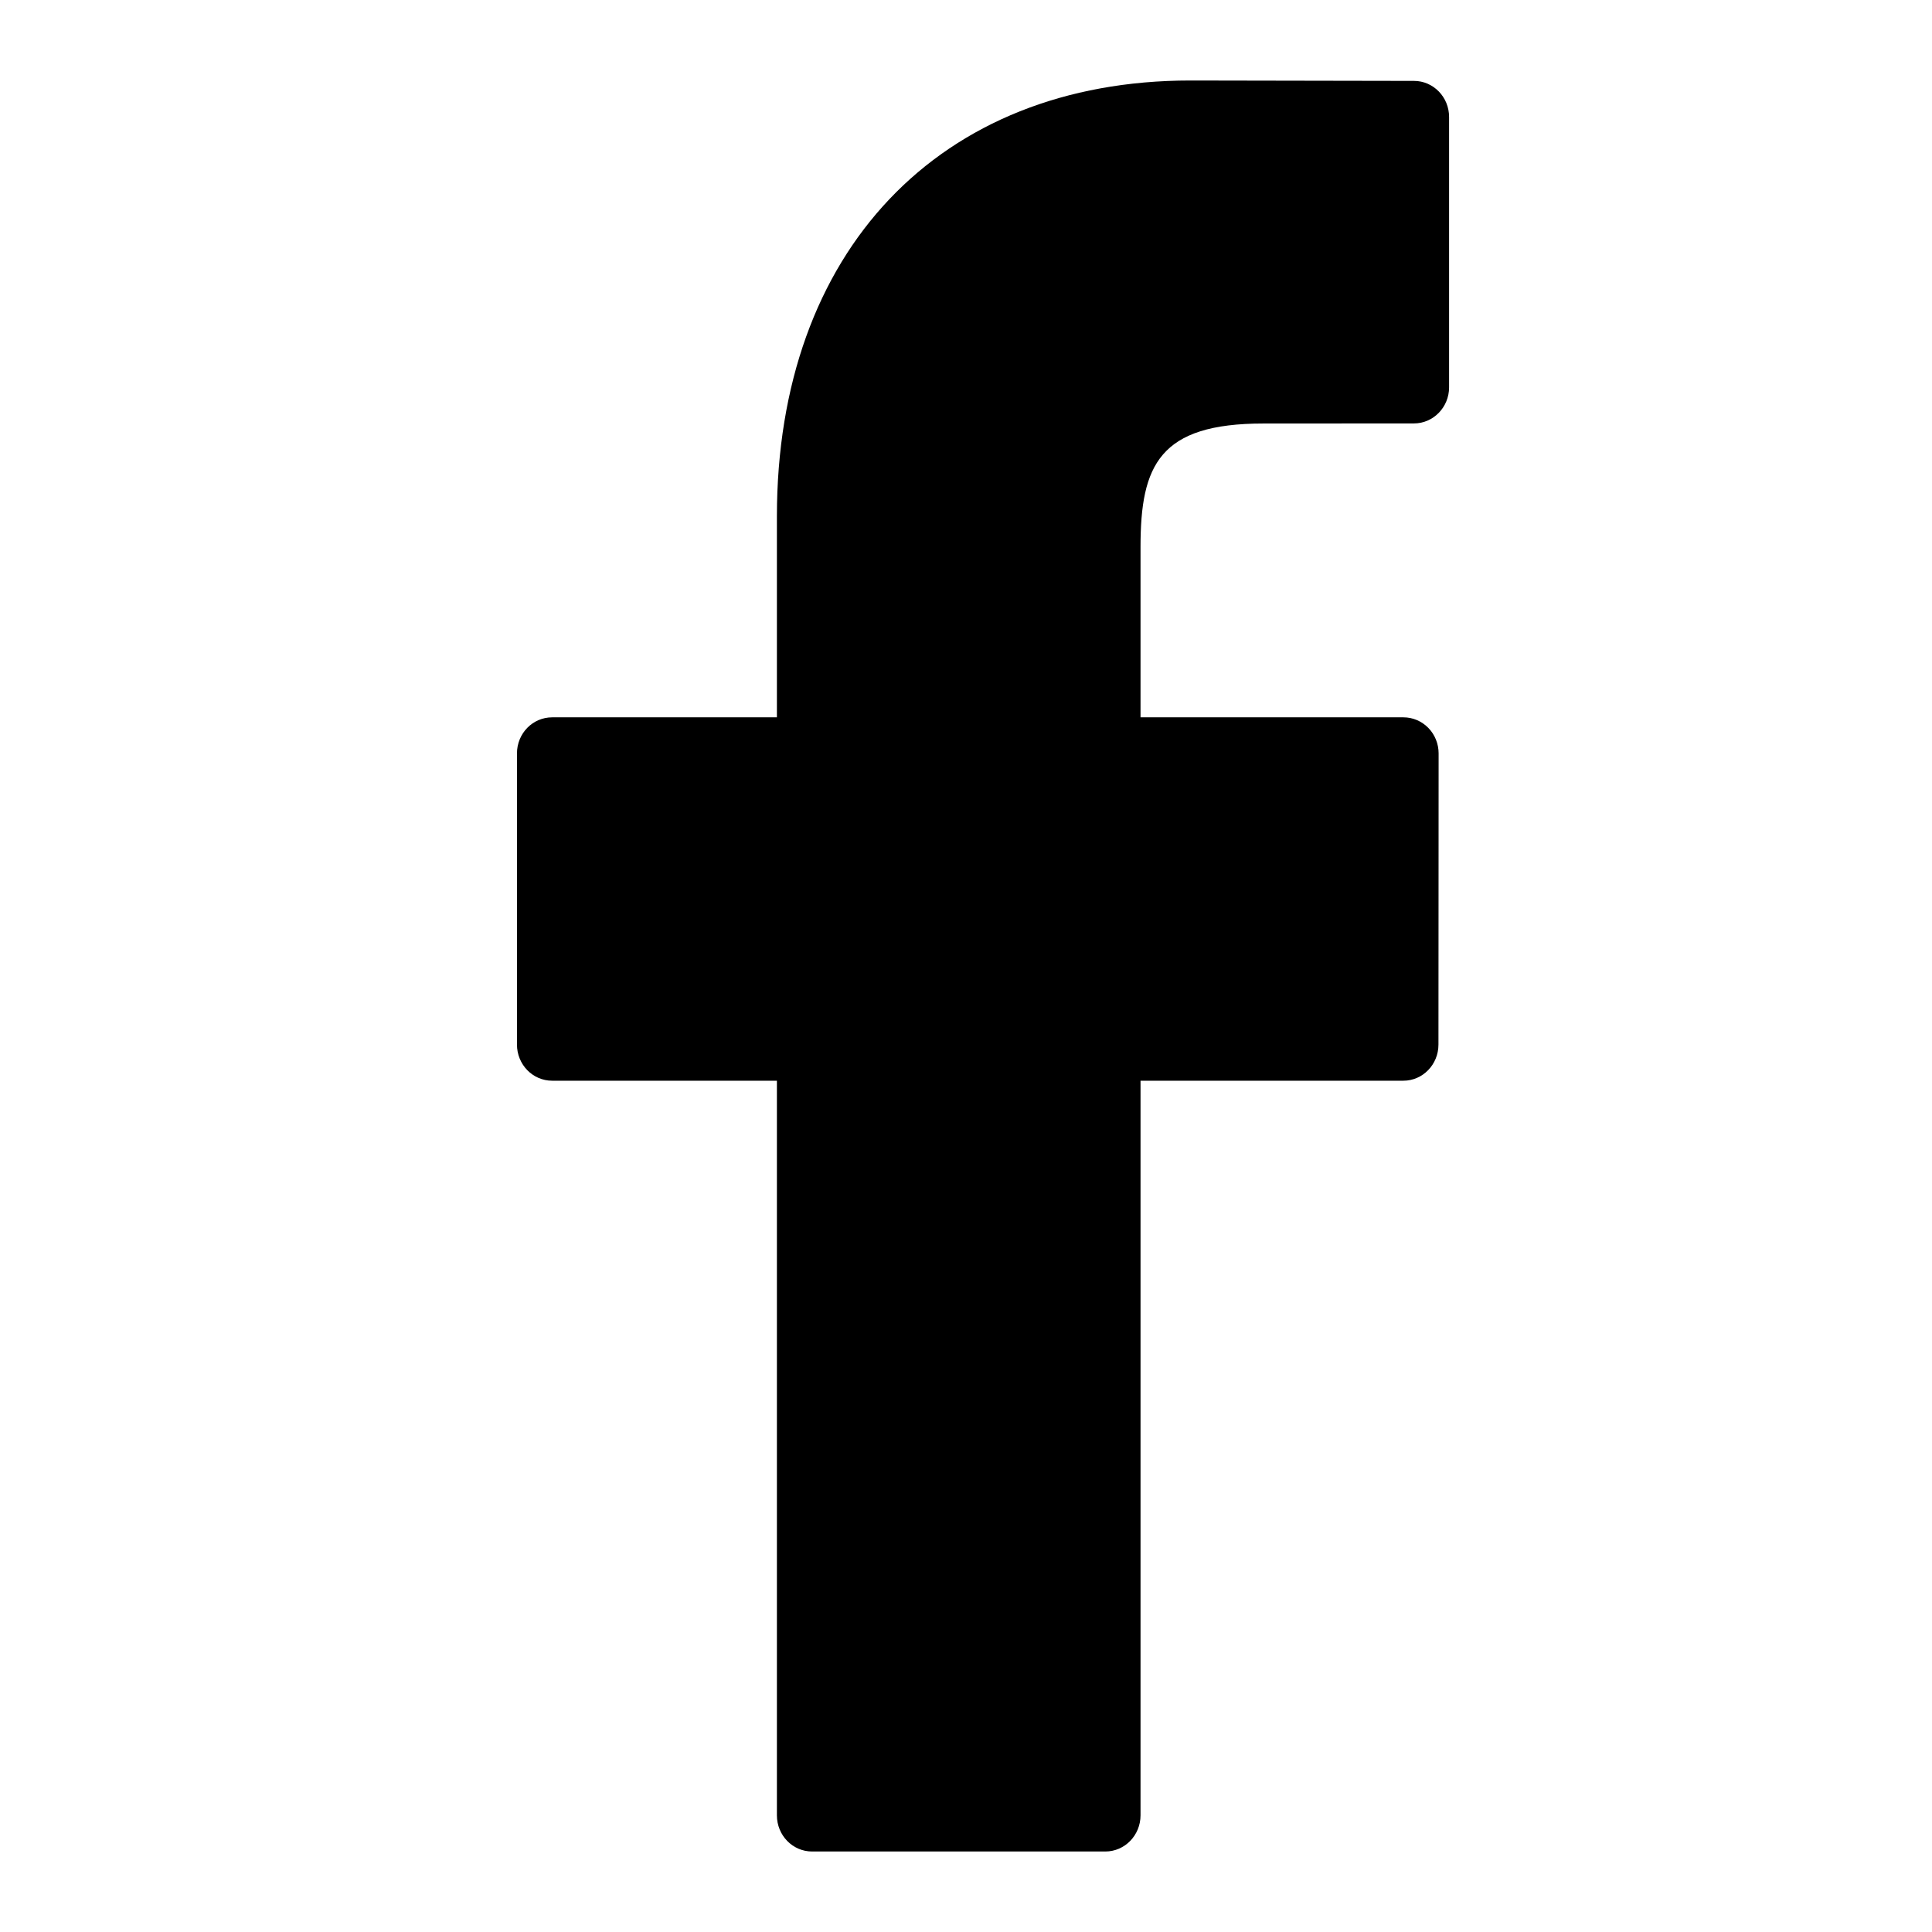
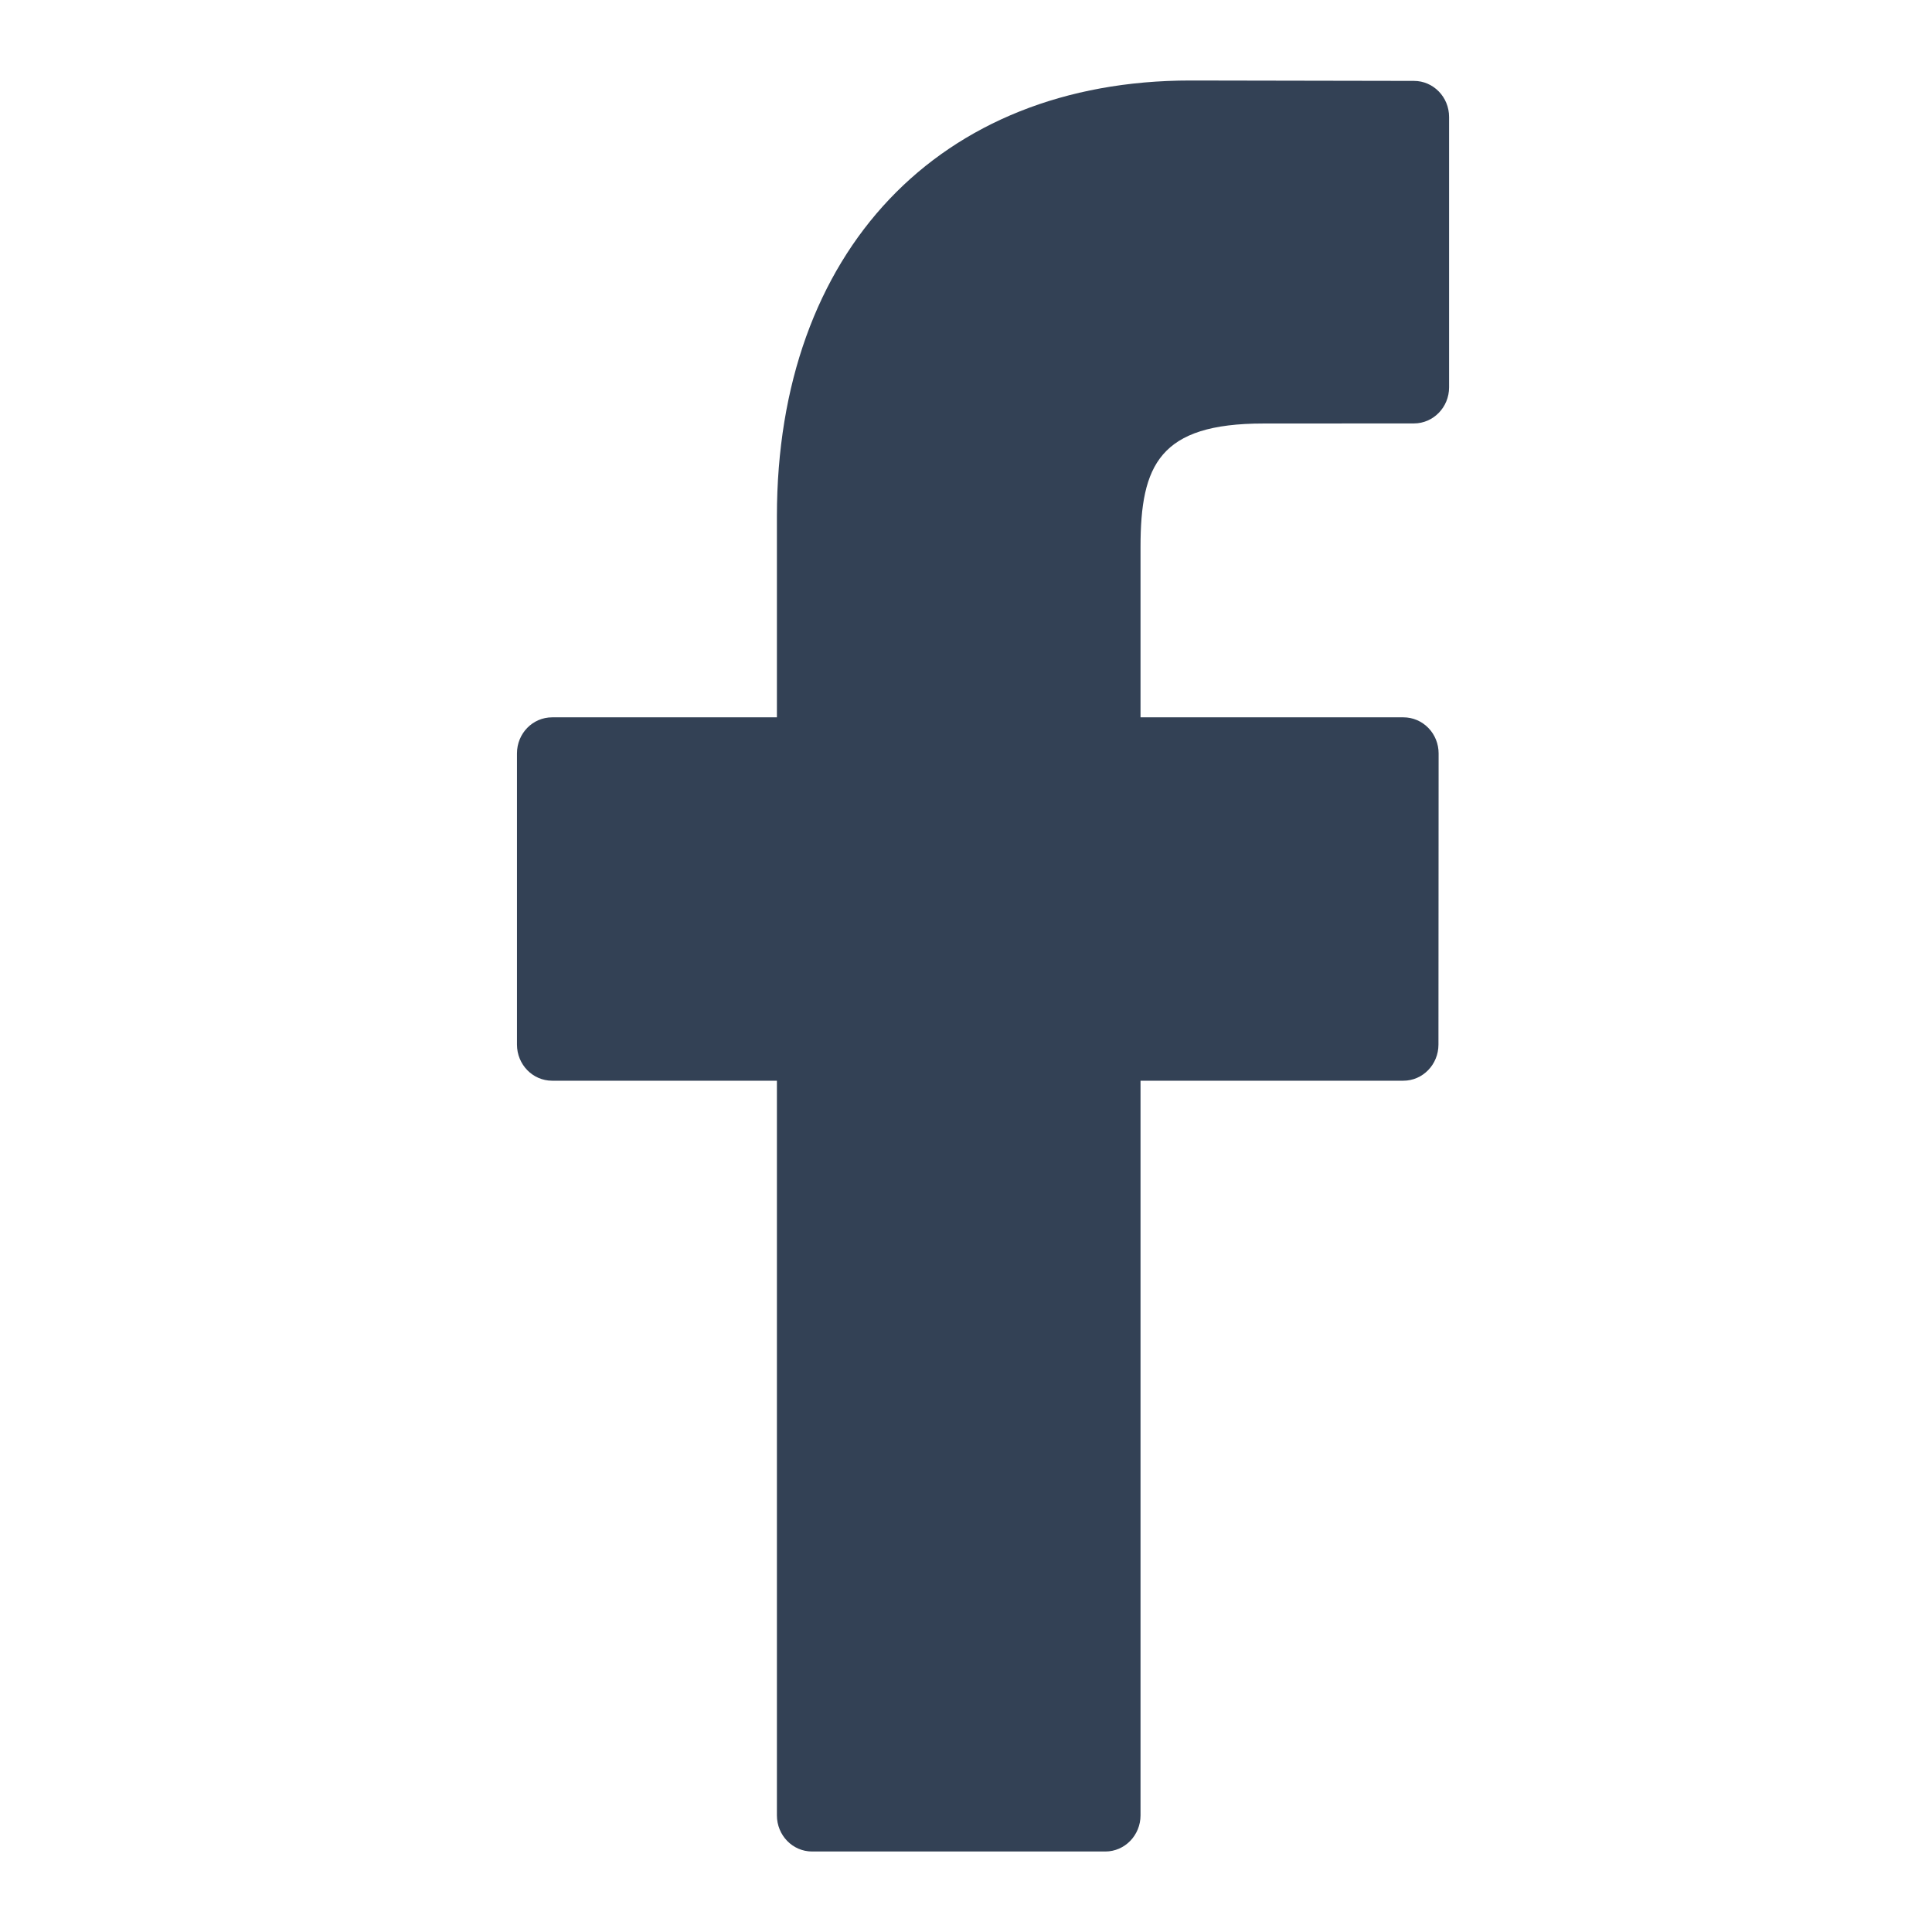
<svg xmlns="http://www.w3.org/2000/svg" width="24" height="24" viewBox="0 0 24 24" fill="none">
-   <path d="M17.565 1.005L14.787 1C11.667 1 9.651 3.125 9.651 6.414V8.911H6.859C6.617 8.911 6.422 9.111 6.422 9.359V12.976C6.422 13.224 6.617 13.425 6.859 13.425H9.651V22.551C9.651 22.799 9.846 23 10.088 23H13.731C13.972 23 14.168 22.799 14.168 22.551V13.425H17.433C17.674 13.425 17.869 13.224 17.869 12.976L17.871 9.359C17.871 9.24 17.825 9.126 17.743 9.042C17.661 8.958 17.55 8.911 17.434 8.911H14.168V6.794C14.168 5.777 14.404 5.261 15.694 5.261L17.564 5.26C17.805 5.26 18.001 5.059 18.001 4.812V1.453C18.001 1.206 17.806 1.005 17.565 1.005Z" fill="black" />
+   <path d="M17.565 1.005L14.787 1C11.667 1 9.651 3.125 9.651 6.414V8.911H6.859C6.617 8.911 6.422 9.111 6.422 9.359V12.976C6.422 13.224 6.617 13.425 6.859 13.425H9.651V22.551C9.651 22.799 9.846 23 10.088 23H13.731C13.972 23 14.168 22.799 14.168 22.551V13.425H17.433C17.674 13.425 17.869 13.224 17.869 12.976L17.871 9.359C17.871 9.24 17.825 9.126 17.743 9.042C17.661 8.958 17.55 8.911 17.434 8.911H14.168V6.794C14.168 5.777 14.404 5.261 15.694 5.261L17.564 5.26C17.805 5.26 18.001 5.059 18.001 4.812V1.453C18.001 1.206 17.806 1.005 17.565 1.005Z" fill="#334155" />
</svg>
